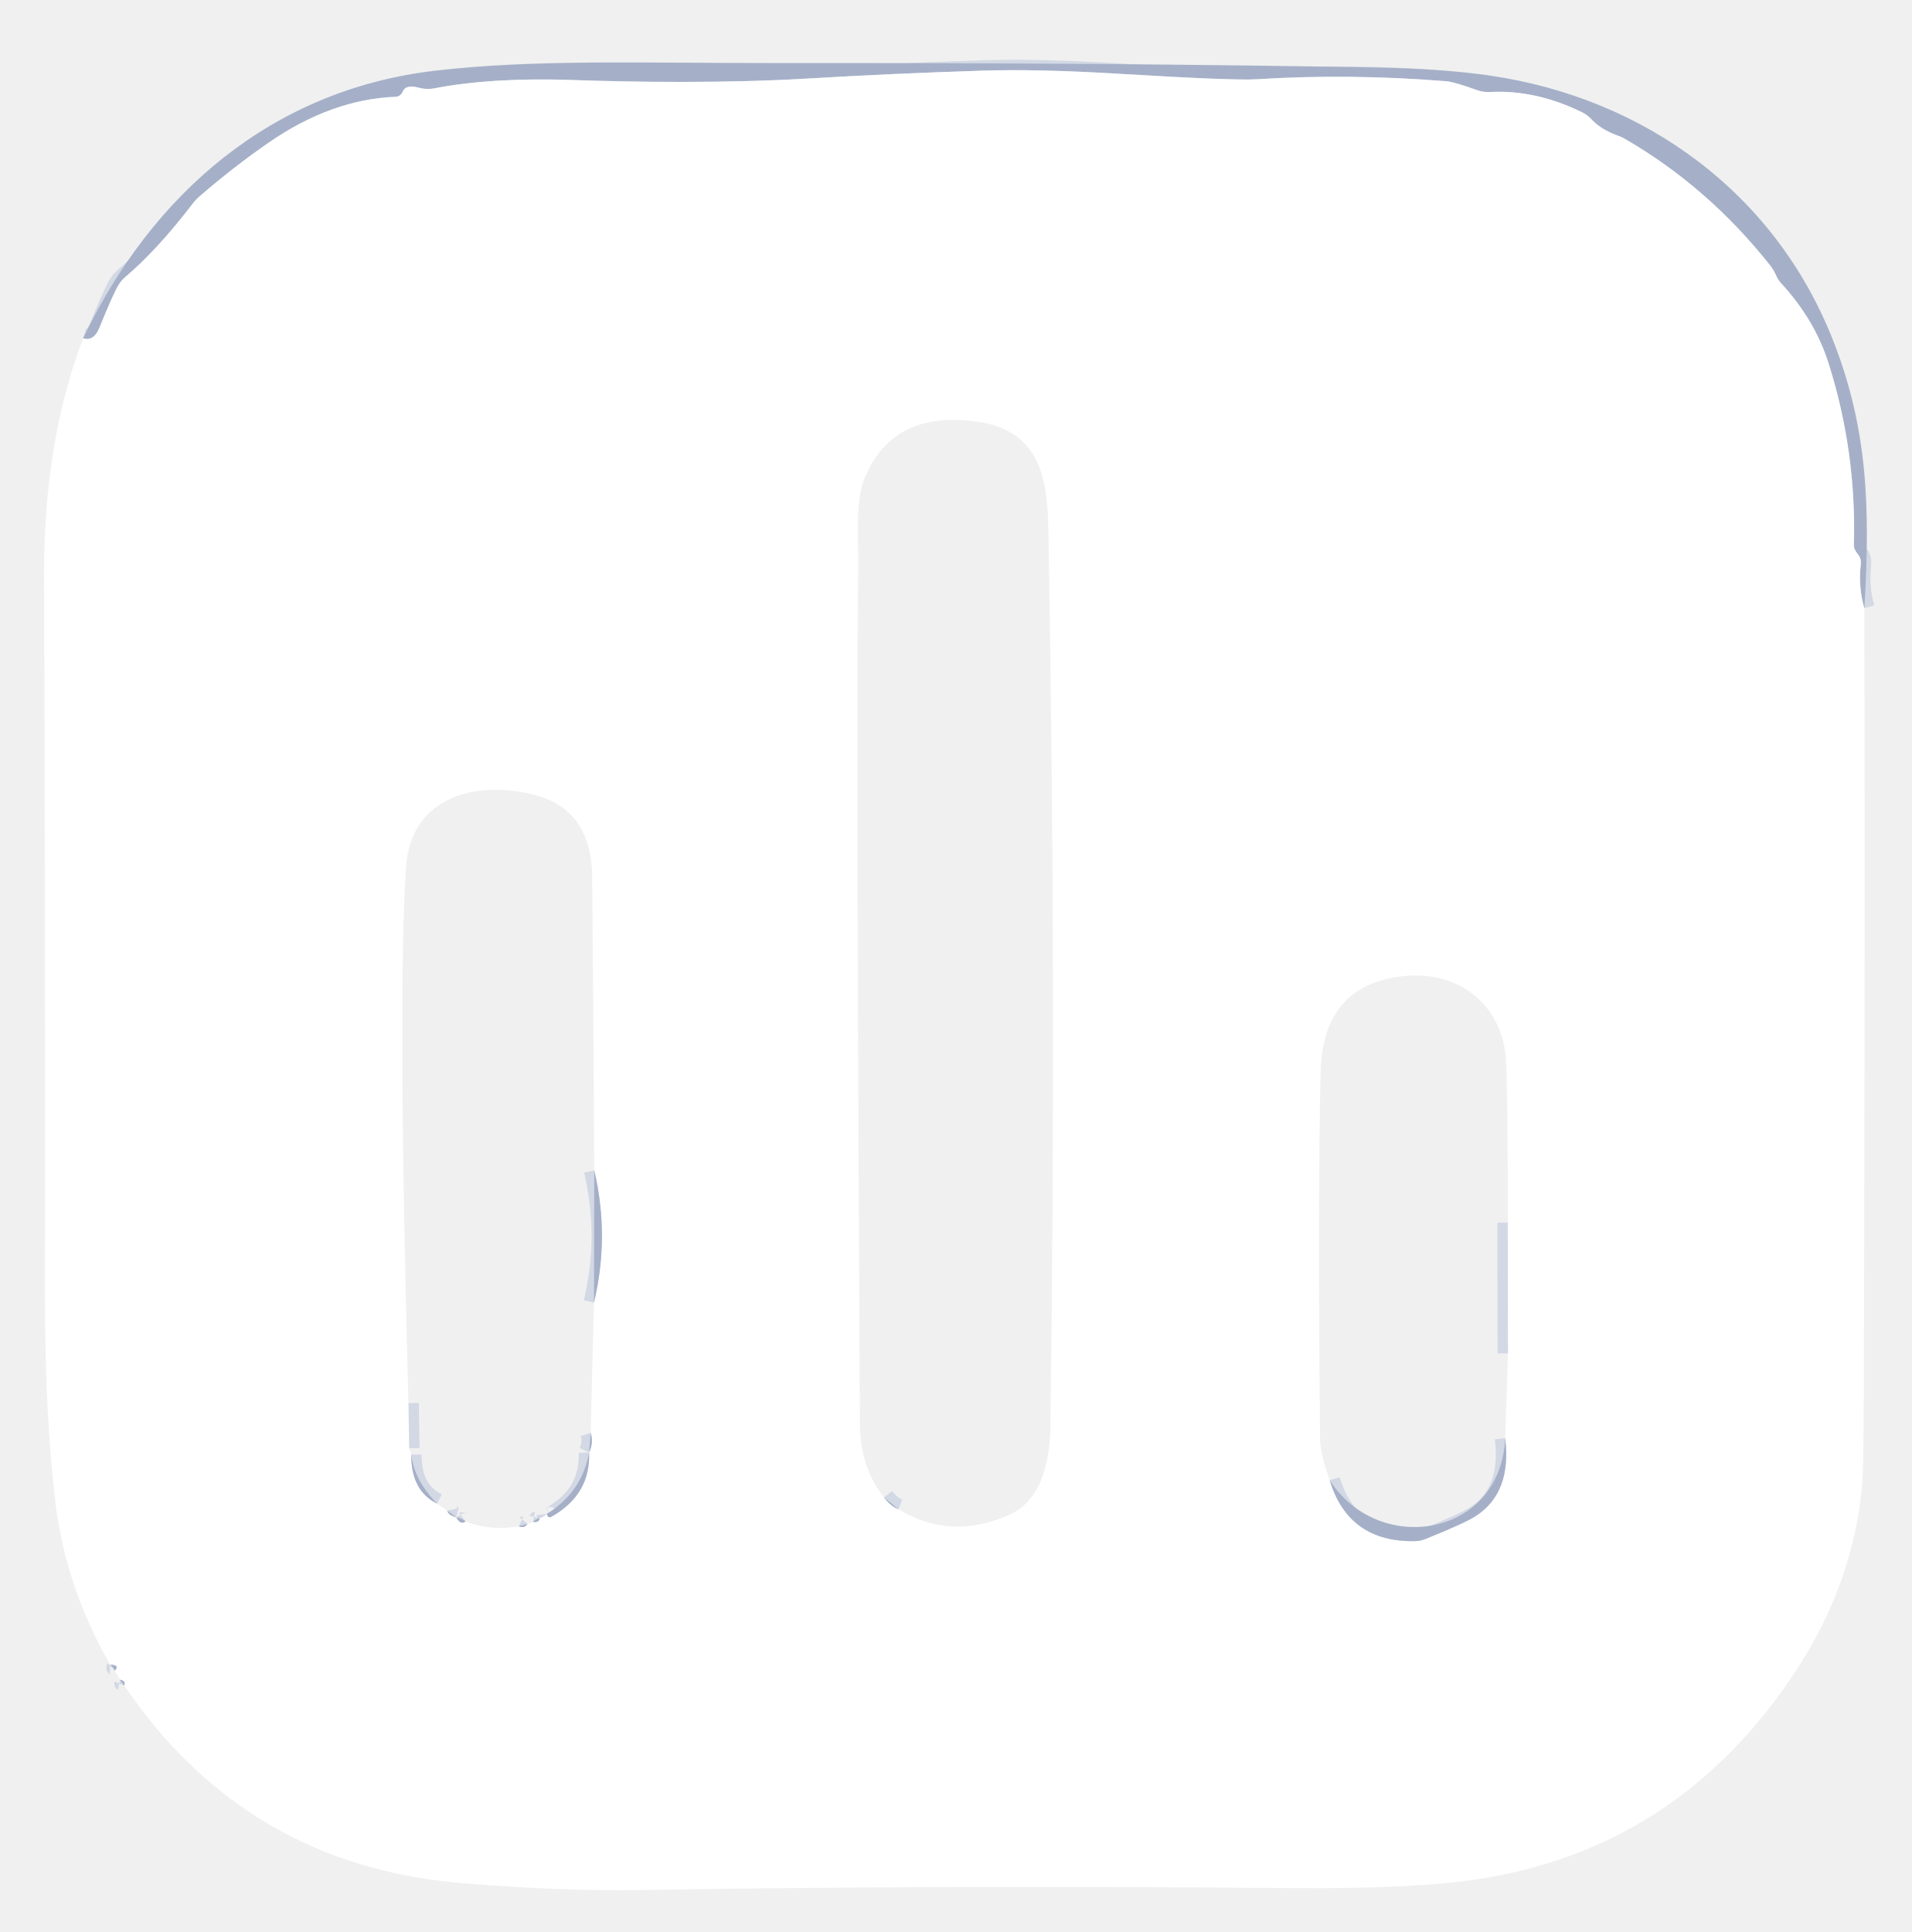
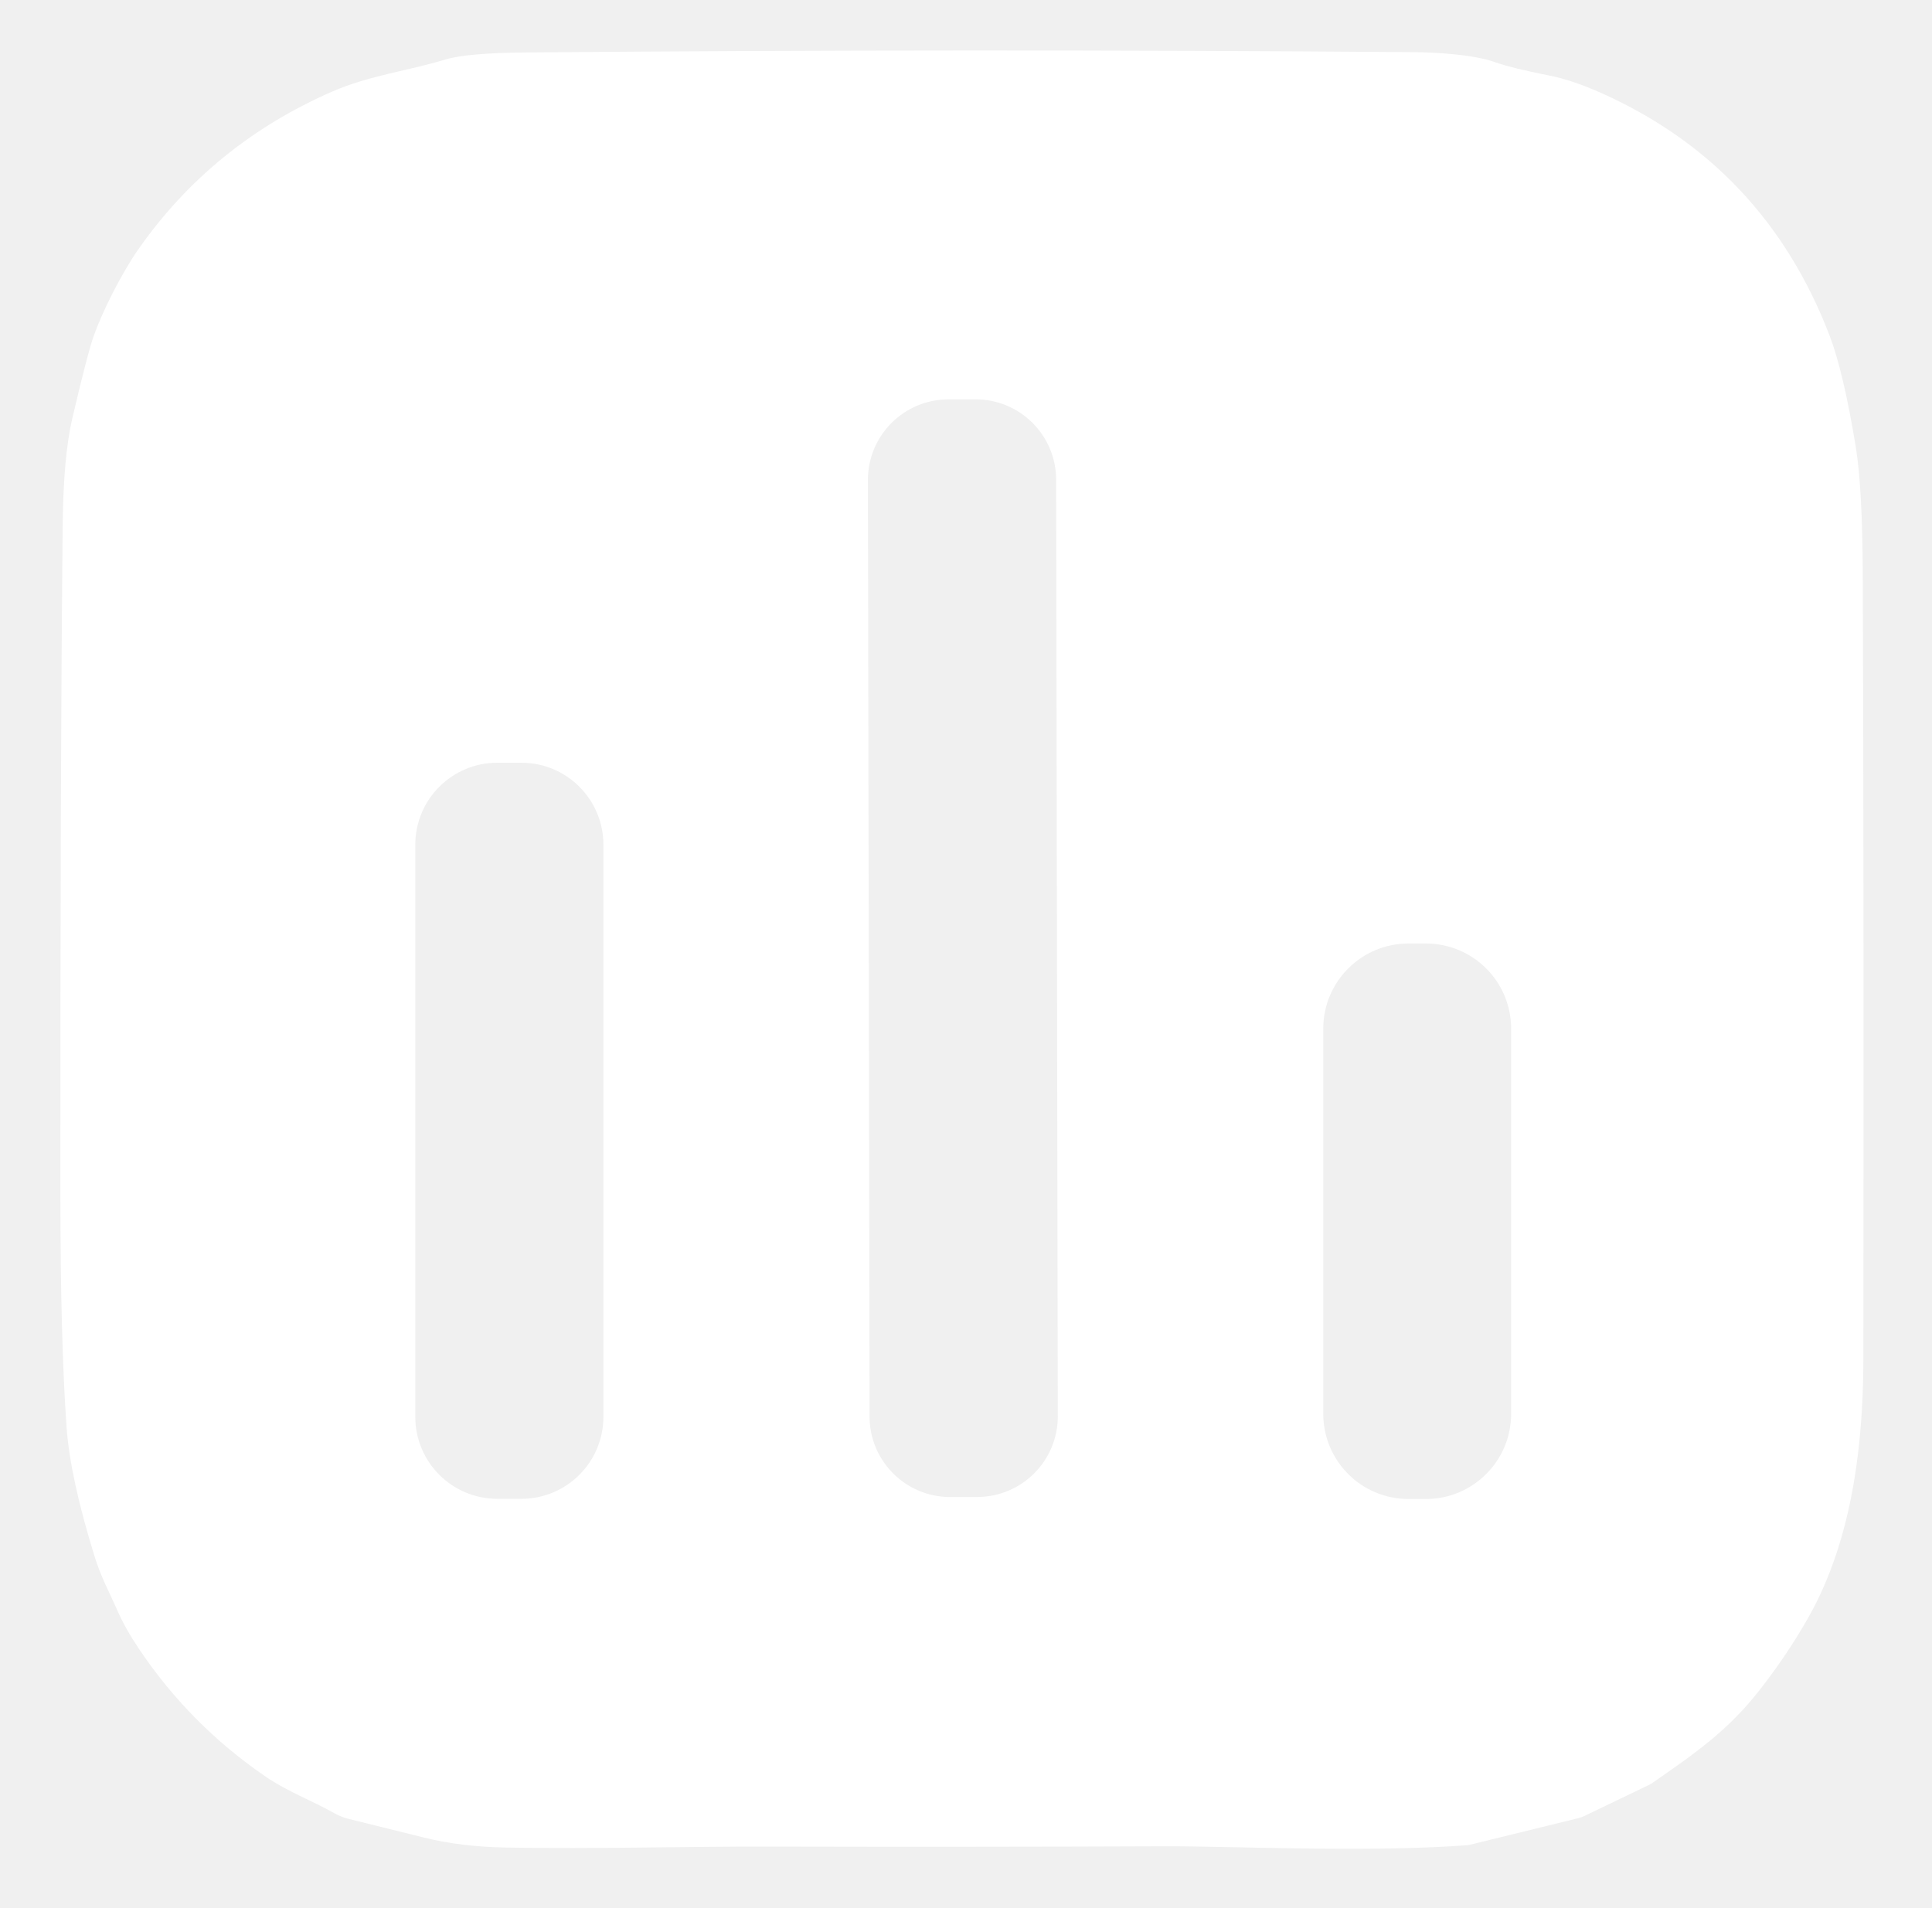
- <svg xmlns="http://www.w3.org/2000/svg" version="1.1" viewBox="0.00 0.00 184.00 186.00">
-   <g stroke-width="2.00" fill="none" stroke-linecap="butt">
-     <path stroke="#d2d8e4" vector-effect="non-scaling-stroke" d="   M 179.48 58.56   Q 178.88 56.57 179.14 54.27   A 1.23 1.21 29.0 0 0 178.88 53.39   Q 178.46 52.88 178.47 52.51   Q 178.73 43.49 176.03 34.97   Q 174.71 30.79 171.45 27.25   A 2.41 2.35 -79.3 0 1 171.03 26.62   Q 170.77 26.01 170.43 25.58   Q 164.43 17.99 156.39 13.35   A 3.65 3.15 65.2 0 0 155.75 13.06   Q 154.11 12.48 153.15 11.43   A 2.94 2.86 -7.7 0 0 152.34 10.83   Q 147.87 8.62 143.41 8.86   A 3.18 3.16 -36.1 0 1 142.17 8.67   Q 140.02 7.89 139.22 7.82   Q 129.88 7.07 121.01 7.63   Q 118.71 7.77 107.83 7.11   Q 99.91 6.63 94.66 6.80   Q 85.84 7.08 77.98 7.55   C 69.90 8.03 61.26 7.92 55.01 7.70   Q 47.39 7.44 41.84 8.50   Q 41.07 8.65 40.29 8.44   Q 39.06 8.10 38.76 8.84   A 0.77 0.76 9.4 0 1 38.08 9.32   Q 31.92 9.56 25.90 13.71   Q 22.55 16.02 19.24 18.88   A 4.83 4.71 -2.6 0 0 18.51 19.66   Q 15.13 24.07 12.05 26.68   A 3.16 3.08 -5.0 0 0 11.44 27.39   Q 10.96 28.14 9.57 31.55   Q 9.03 32.89 8.00 32.57" />
-     <path stroke="#d2d8e4" vector-effect="non-scaling-stroke" d="   M 11.96 162.27   Q 12.14 161.83 11.55 161.71" />
-     <path stroke="#d2d8e4" vector-effect="non-scaling-stroke" d="   M 11.05 160.83   Q 11.57 160.30 10.60 160.26" />
-     <path stroke="#d2d8e4" vector-effect="non-scaling-stroke" d="   M 85.10 144.16   Q 85.75 145.01 86.50 145.30" />
-     <path stroke="#d2d8e4" vector-effect="non-scaling-stroke" d="   M 39.32 135.08   L 39.39 139.43" />
-     <path stroke="#d2d8e4" vector-effect="non-scaling-stroke" d="   M 39.59 140.03   Q 39.56 143.53 42.09 144.76" />
-     <path stroke="#d2d8e4" vector-effect="non-scaling-stroke" d="   M 43.06 145.44   Q 43.16 145.88 43.92 146.07" />
-     <path stroke="#d2d8e4" vector-effect="non-scaling-stroke" d="   M 43.92 146.07   Q 44.34 146.85 44.82 146.47" />
-     <path stroke="#d2d8e4" vector-effect="non-scaling-stroke" d="   M 49.94 146.94   Q 50.42 147.17 50.79 146.72" />
-     <path stroke="#d2d8e4" vector-effect="non-scaling-stroke" d="   M 51.31 146.51   Q 51.87 146.62 51.97 146.15" />
-     <path stroke="#d2d8e4" vector-effect="non-scaling-stroke" d="   M 52.65 145.74   Q 52.69 146.07 52.94 146.07   A 0.22 0.17 25.5 0 0 53.03 146.05   Q 56.87 143.92 56.71 139.83" />
-     <path stroke="#d2d8e4" vector-effect="non-scaling-stroke" d="   M 56.71 139.83   Q 57.16 138.88 56.86 137.95" />
-     <path stroke="#d2d8e4" vector-effect="non-scaling-stroke" d="   M 57.18 125.41   Q 58.70 119.05 57.21 112.67" />
-     <path stroke="#d2d8e4" vector-effect="non-scaling-stroke" d="   M 128.01 142.51   Q 129.83 148.50 136.24 148.37   A 2.72 2.63 32.7 0 0 137.18 148.18   Q 140.94 146.67 142.03 145.98   Q 145.55 143.73 144.90 138.45" />
-     <path stroke="#d2d8e4" vector-effect="non-scaling-stroke" d="   M 145.17 130.30   L 145.15 117.71" />
-   </g>
-   <path fill="#a5b0c8" d="   M 179.48 58.56   Q 178.88 56.57 179.14 54.27   A 1.23 1.21 29.0 0 0 178.88 53.39   Q 178.46 52.88 178.47 52.51   Q 178.73 43.49 176.03 34.97   Q 174.71 30.79 171.45 27.25   A 2.41 2.35 -79.3 0 1 171.03 26.62   Q 170.77 26.01 170.43 25.58   Q 164.43 17.99 156.39 13.35   A 3.65 3.15 65.2 0 0 155.75 13.06   Q 154.11 12.48 153.15 11.43   A 2.94 2.86 -7.7 0 0 152.34 10.83   Q 147.87 8.62 143.41 8.86   A 3.18 3.16 -36.1 0 1 142.17 8.67   Q 140.02 7.89 139.22 7.82   Q 129.88 7.07 121.01 7.63   Q 118.71 7.77 107.83 7.11   Q 99.91 6.63 94.66 6.80   Q 85.84 7.08 77.98 7.55   C 69.90 8.03 61.26 7.92 55.01 7.70   Q 47.39 7.44 41.84 8.50   Q 41.07 8.65 40.29 8.44   Q 39.06 8.10 38.76 8.84   A 0.77 0.76 9.4 0 1 38.08 9.32   Q 31.92 9.56 25.90 13.71   Q 22.55 16.02 19.24 18.88   A 4.83 4.71 -2.6 0 0 18.51 19.66   Q 15.13 24.07 12.05 26.68   A 3.16 3.08 -5.0 0 0 11.44 27.39   Q 10.96 28.14 9.57 31.55   Q 9.03 32.89 8.00 32.57   C 14.67 18.63 26.17 8.68 41.77 6.82   C 51.38 5.68 62.11 6.08 74.30 6.07   Q 107.85 6.04 132.50 6.50   Q 138.96 6.62 143.47 7.28   C 158.38 9.47 170.82 18.58 176.40 32.60   C 179.83 41.22 180.05 48.89 179.48 58.56   Z" />
-   <path fill="#ffffff" d="   M 179.48 58.56   Q 179.55 96.88 179.42 135.25   Q 179.40 141.45 179.26 143.00   Q 178.41 152.33 173.07 160.57   Q 161.90 177.82 142.46 180.89   Q 136.26 181.87 124.25 181.77   Q 89.38 181.49 61.50 181.96   Q 54.12 182.08 44.52 181.30   Q 23.71 179.59 11.96 162.27   Q 12.14 161.83 11.55 161.71   L 11.05 160.83   Q 11.57 160.30 10.60 160.26   Q 6.32 152.78 5.34 144.68   Q 4.32 136.20 4.33 124.75   Q 4.37 90.13 4.24 55.50   Q 4.20 42.54 8.00 32.57   Q 9.03 32.89 9.57 31.55   Q 10.96 28.14 11.44 27.39   A 3.16 3.08 -5.0 0 1 12.05 26.68   Q 15.13 24.07 18.51 19.66   A 4.83 4.71 -2.6 0 1 19.24 18.88   Q 22.55 16.02 25.90 13.71   Q 31.92 9.56 38.08 9.32   A 0.77 0.76 9.4 0 0 38.76 8.84   Q 39.06 8.10 40.29 8.44   Q 41.07 8.65 41.84 8.50   Q 47.39 7.44 55.01 7.70   C 61.26 7.92 69.90 8.03 77.98 7.55   Q 85.84 7.08 94.66 6.80   Q 99.91 6.63 107.83 7.11   Q 118.71 7.77 121.01 7.63   Q 129.88 7.07 139.22 7.82   Q 140.02 7.89 142.17 8.67   A 3.18 3.16 -36.1 0 0 143.41 8.86   Q 147.87 8.62 152.34 10.83   A 2.94 2.86 -7.7 0 1 153.15 11.43   Q 154.11 12.48 155.75 13.06   A 3.65 3.15 65.2 0 1 156.39 13.35   Q 164.43 17.99 170.43 25.58   Q 170.77 26.01 171.03 26.62   A 2.41 2.35 -79.3 0 0 171.45 27.25   Q 174.71 30.79 176.03 34.97   Q 178.73 43.49 178.47 52.51   Q 178.46 52.88 178.88 53.39   A 1.23 1.21 29.0 0 1 179.14 54.27   Q 178.88 56.57 179.48 58.56   Z   M 85.10 144.16   Q 85.75 145.01 86.50 145.30   Q 91.44 148.33 97.09 145.87   C 100.36 144.44 101.08 140.57 101.12 137.25   Q 101.71 94.50 100.92 50.75   C 100.83 45.61 99.82 41.39 94.04 40.59   Q 85.96 39.47 83.25 46.00   C 82.29 48.30 82.66 52.01 82.62 54.75   Q 82.40 68.65 82.78 137.00   Q 82.80 141.29 85.10 144.16   Z   M 39.32 135.08   L 39.39 139.43   L 39.59 140.03   Q 39.56 143.53 42.09 144.76   L 43.06 145.44   Q 43.16 145.88 43.92 146.07   Q 44.34 146.85 44.82 146.47   Q 47.24 147.42 49.94 146.94   Q 50.42 147.17 50.79 146.72   Q 51.11 146.65 51.31 146.51   Q 51.87 146.62 51.97 146.15   Q 52.35 146.05 52.65 145.74   Q 52.69 146.07 52.94 146.07   A 0.22 0.17 25.5 0 0 53.03 146.05   Q 56.87 143.92 56.71 139.83   Q 57.16 138.88 56.86 137.95   L 57.18 125.41   Q 58.70 119.05 57.21 112.67   Q 57.13 98.66 57.01 84.50   Q 56.96 78.05 51.66 76.58   C 46.07 75.04 39.55 76.57 39.09 83.46   Q 38.26 95.70 39.32 135.08   Z   M 128.01 142.51   Q 129.83 148.50 136.24 148.37   A 2.72 2.63 32.7 0 0 137.18 148.18   Q 140.94 146.67 142.03 145.98   Q 145.55 143.73 144.90 138.45   L 145.17 130.30   L 145.15 117.71   Q 145.16 106.28 144.99 102.29   C 144.76 96.73 140.39 93.31 134.87 94.00   Q 127.32 94.94 127.13 103.25   Q 126.85 116.00 127.08 138.50   Q 127.10 139.98 128.01 142.51   Z" />
-   <path fill="#a5b0c8" d="   M 57.21 112.67   Q 58.70 119.05 57.18 125.41   L 57.21 112.67   Z" />
-   <path fill="#a5b0c8" d="   M 145.17 130.30   L 145.15 117.71   L 145.17 130.30   Z" />
-   <path fill="#a5b0c8" d="   M 39.32 135.08   L 39.39 139.43   L 39.32 135.08   Z" />
-   <path fill="#a5b0c8" d="   M 56.86 137.95   Q 57.16 138.88 56.71 139.83   L 56.86 137.95   Z" />
-   <path fill="#a5b0c8" d="   M 144.90 138.45   Q 145.55 143.73 142.03 145.98   Q 140.94 146.67 137.18 148.18   A 2.72 2.63 32.7 0 1 136.24 148.37   Q 129.83 148.50 128.01 142.51   C 132.75 149.88 144.49 147.98 144.90 138.45   Z" />
-   <path fill="#a5b0c8" d="   M 56.71 139.83   Q 56.87 143.92 53.03 146.05   A 0.22 0.17 25.5 0 1 52.94 146.07   Q 52.69 146.07 52.65 145.74   Q 56.04 143.63 56.71 139.83   Z" />
-   <path fill="#a5b0c8" d="   M 42.09 144.76   Q 39.56 143.53 39.59 140.03   Q 39.89 142.55 42.09 144.76   Z" />
-   <path fill="#a5b0c8" d="   M 86.50 145.30   Q 85.75 145.01 85.10 144.16   L 86.50 145.30   Z" />
-   <path fill="#a5b0c8" d="   M 43.92 146.07   Q 43.16 145.88 43.06 145.44   L 43.92 146.07   Z" />
-   <path fill="#a5b0c8" d="   M 44.82 146.47   Q 44.34 146.85 43.92 146.07   Q 44.47 146.18 44.82 146.47   Z" />
-   <path fill="#a5b0c8" d="   M 51.97 146.15   Q 51.87 146.62 51.31 146.51   Q 51.59 146.25 51.97 146.15   Z" />
-   <path fill="#a5b0c8" d="   M 50.79 146.72   Q 50.42 147.17 49.94 146.94   L 50.79 146.72   Z" />
-   <path fill="#a5b0c8" d="   M 11.05 160.83   Q 10.87 160.43 10.60 160.26   Q 11.57 160.30 11.05 160.83   Z" />
-   <path fill="#a5b0c8" d="   M 11.96 162.27   L 11.55 161.71   Q 12.14 161.83 11.96 162.27   Z" />
+ <svg xmlns="http://www.w3.org/2000/svg" version="1.1" viewBox="0.00 0.00 319.00 315.00">
+   <path fill="#ffffff" d="   M 11.93 69.12   Q 14.45 58.36 15.48 55.45   C 16.89 51.49 19.99 45.26 22.80 41.23   Q 34.94 23.83 54.83 15.13   C 60.94 12.46 67.51 11.67 73.56 9.82   Q 77.11 8.74 87.00 8.66   Q 160.28 8.04 233.50 8.61   C 236.79 8.64 243.22 8.96 246.86 10.27   Q 249.56 11.24 255.79 12.47   Q 259.63 13.23 264.42 15.37   Q 291.31 27.40 302.06 55.33   Q 304.37 61.33 306.41 73.77   Q 307.52 80.46 307.57 95.25   Q 307.76 142.34 307.67 224.27   Q 307.66 241.44 304.01 253.97   Q 301.87 261.32 298.53 267.17   Q 295.04 273.30 290.54 279.05   C 285.31 285.75 279.88 289.51 272.66 294.51   A 1.54 1.18 7.4 0 1 272.42 294.65   L 261.49 299.90   A 4.10 3.89 23.3 0 1 260.76 300.17   L 242.51 304.65   A 0.76 0.54 28.4 0 1 242.34 304.67   C 225.66 305.92 203.02 304.81 192.50 304.85   Q 160.86 304.98 126.83 304.90   C 113.38 304.87 98.37 305.32 83.50 305.06   Q 76.08 304.92 70.07 303.43   Q 58.58 300.57 57.65 300.35   A 9.18 8.89 -22.7 0 1 55.22 299.40   C 51.35 297.22 47.53 295.86 43.86 293.35   Q 31.42 284.84 23.03 272.38   Q 20.67 268.88 19.39 265.94   C 18.10 262.96 16.74 260.63 15.58 256.87   Q 11.60 244.00 11.00 235.75   Q 9.99 221.71 9.97 197.25   Q 9.94 127.97 10.35 86.75   Q 10.47 75.34 11.93 69.12   Z   M 174.385 79.213   A 13.30 13.30 0.0 0 0 161.062 65.936   L 156.582 65.944   A 13.30 13.30 0.0 0 0 143.305 79.267   L 143.575 233.907   A 13.30 13.30 0.0 0 0 156.898 247.184   L 161.378 247.176   A 13.30 13.30 0.0 0 0 174.655 233.853   L 174.385 79.213   Z   M 99.63 139.48   A 13.54 13.54 0.0 0 0 86.09 125.94   L 82.11 125.94   A 13.54 13.54 0.0 0 0 68.57 139.48   L 68.57 233.94   A 13.54 13.54 0.0 0 0 82.11 247.48   L 86.09 247.48   A 13.54 13.54 0.0 0 0 99.63 233.94   L 99.63 139.48   Z   M 249.51 169.85   A 14.06 14.06 0.0 0 0 235.45 155.79   L 232.55 155.79   A 14.06 14.06 0.0 0 0 218.49 169.85   L 218.49 233.45   A 14.06 14.06 0.0 0 0 232.55 247.51   L 235.45 247.51   A 14.06 14.06 0.0 0 0 249.51 233.45   L 249.51 169.85   Z" />
</svg>
